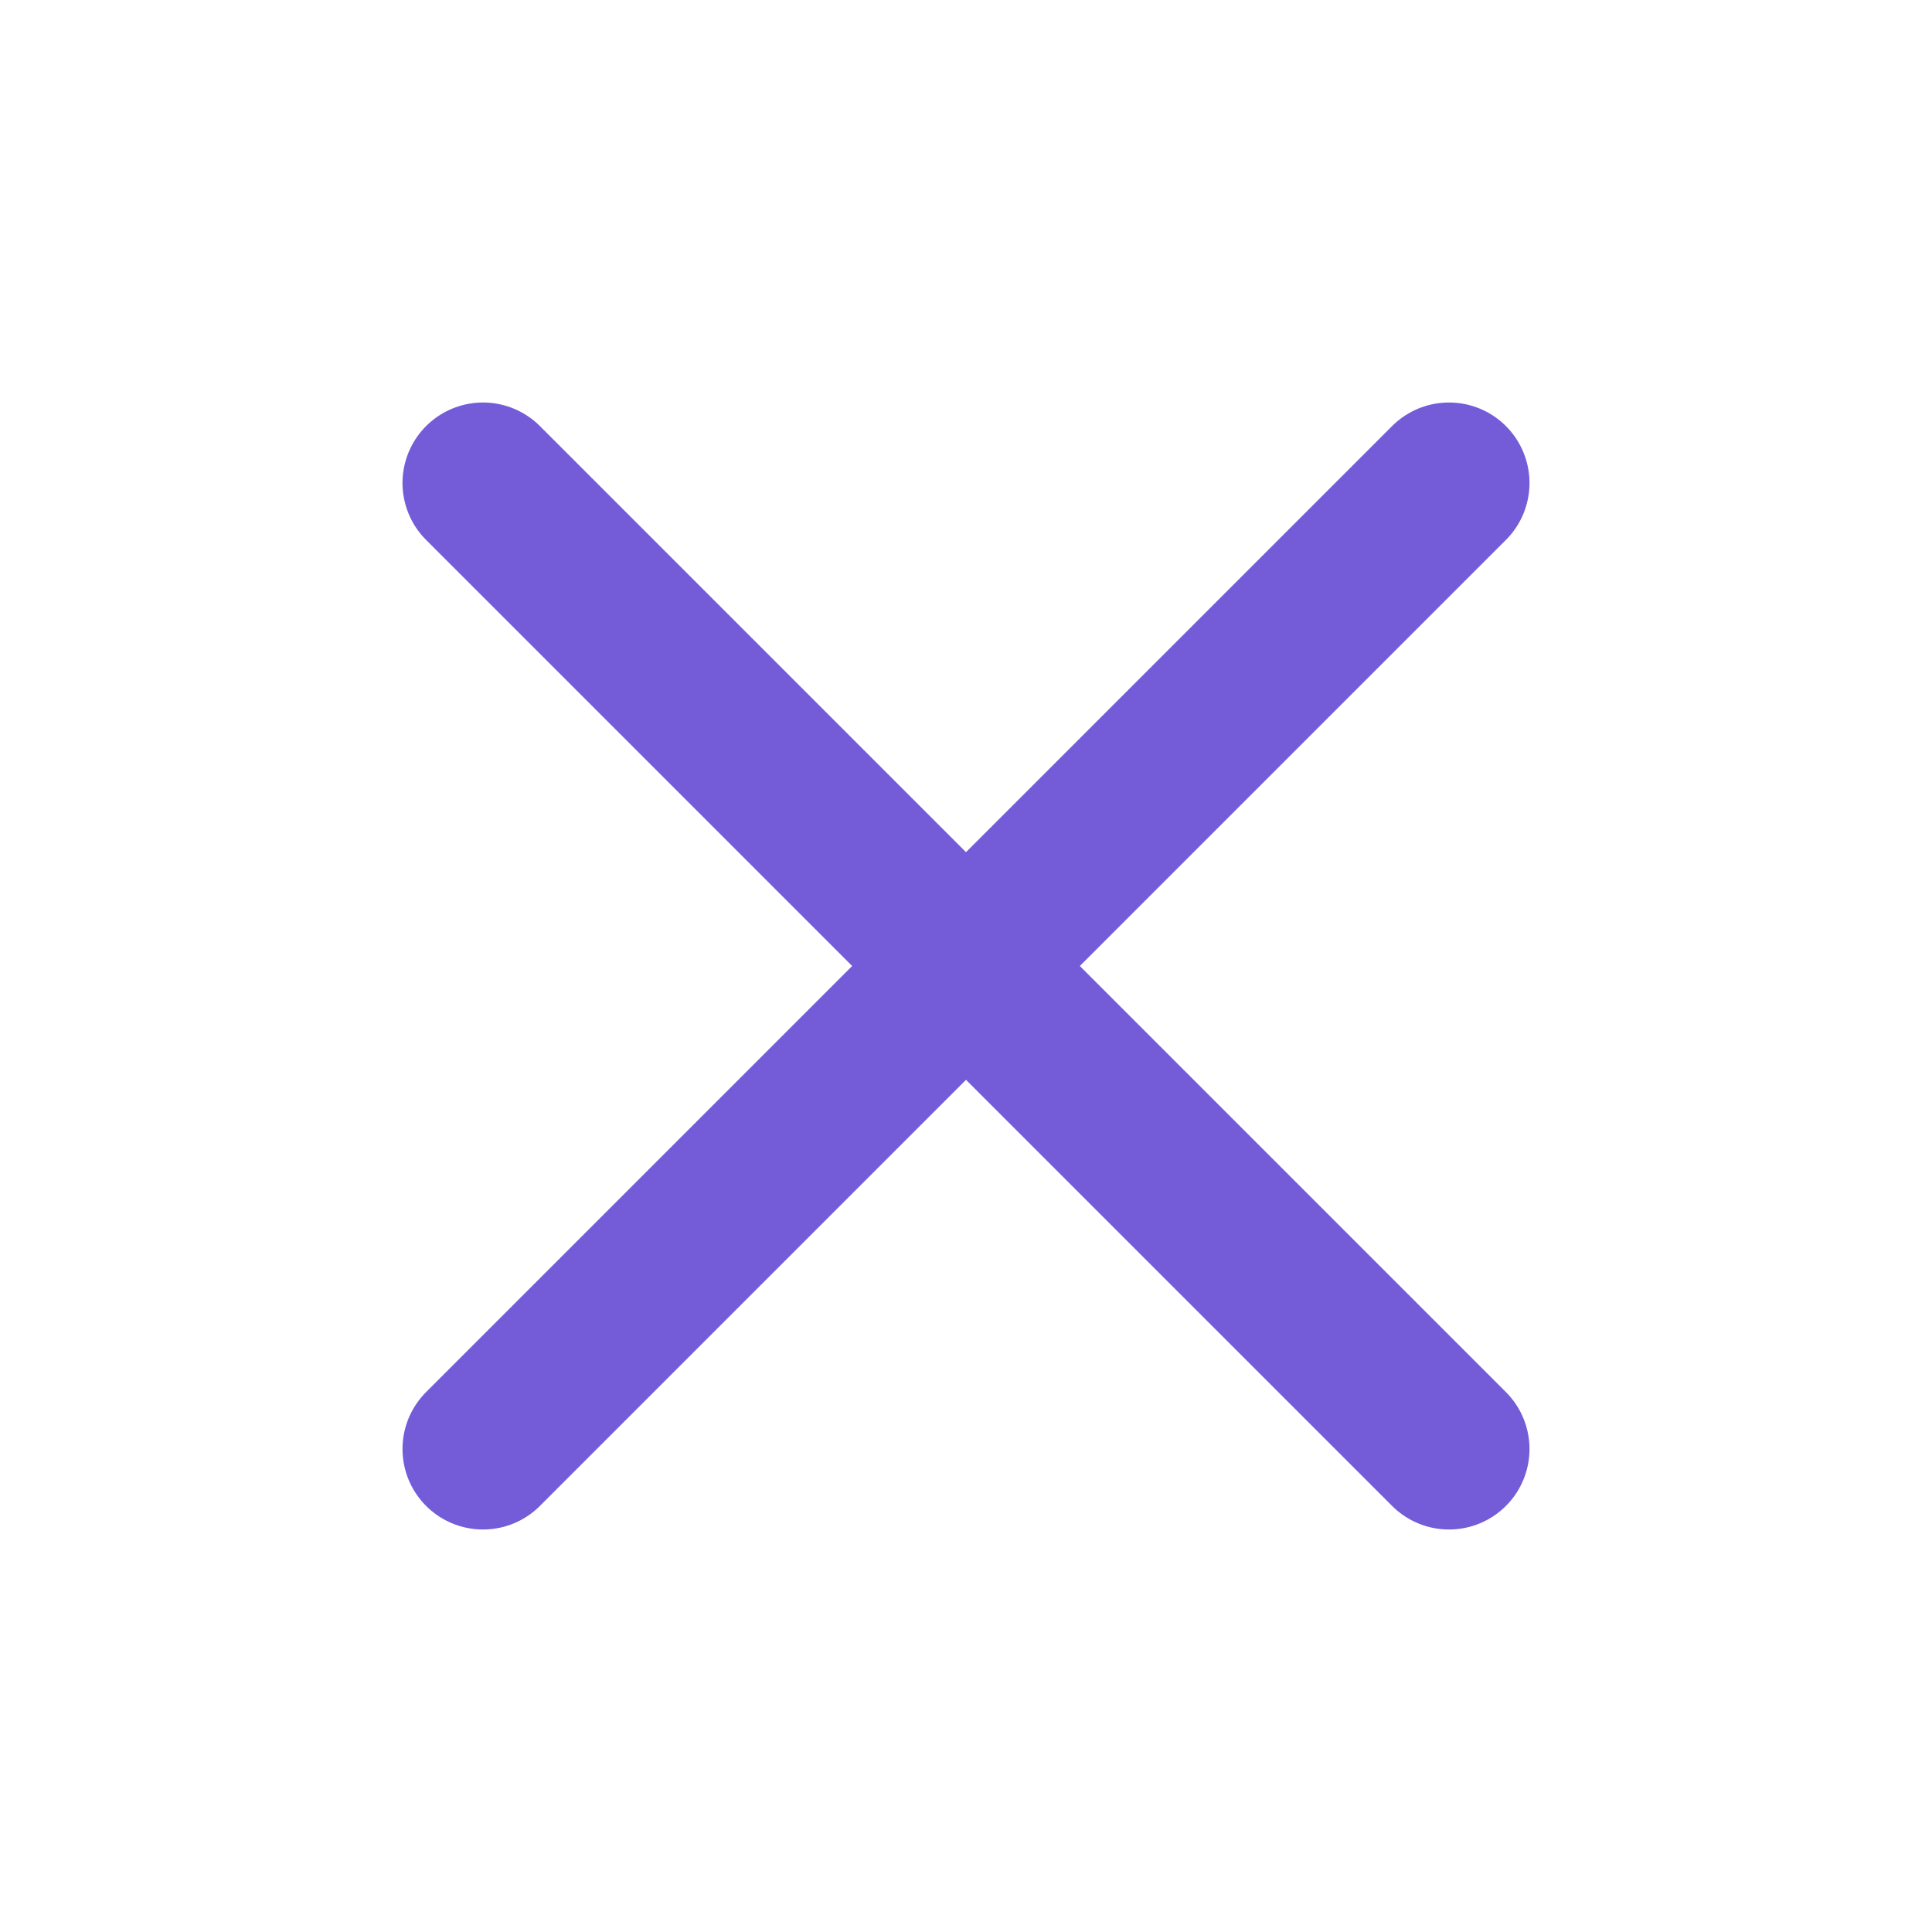
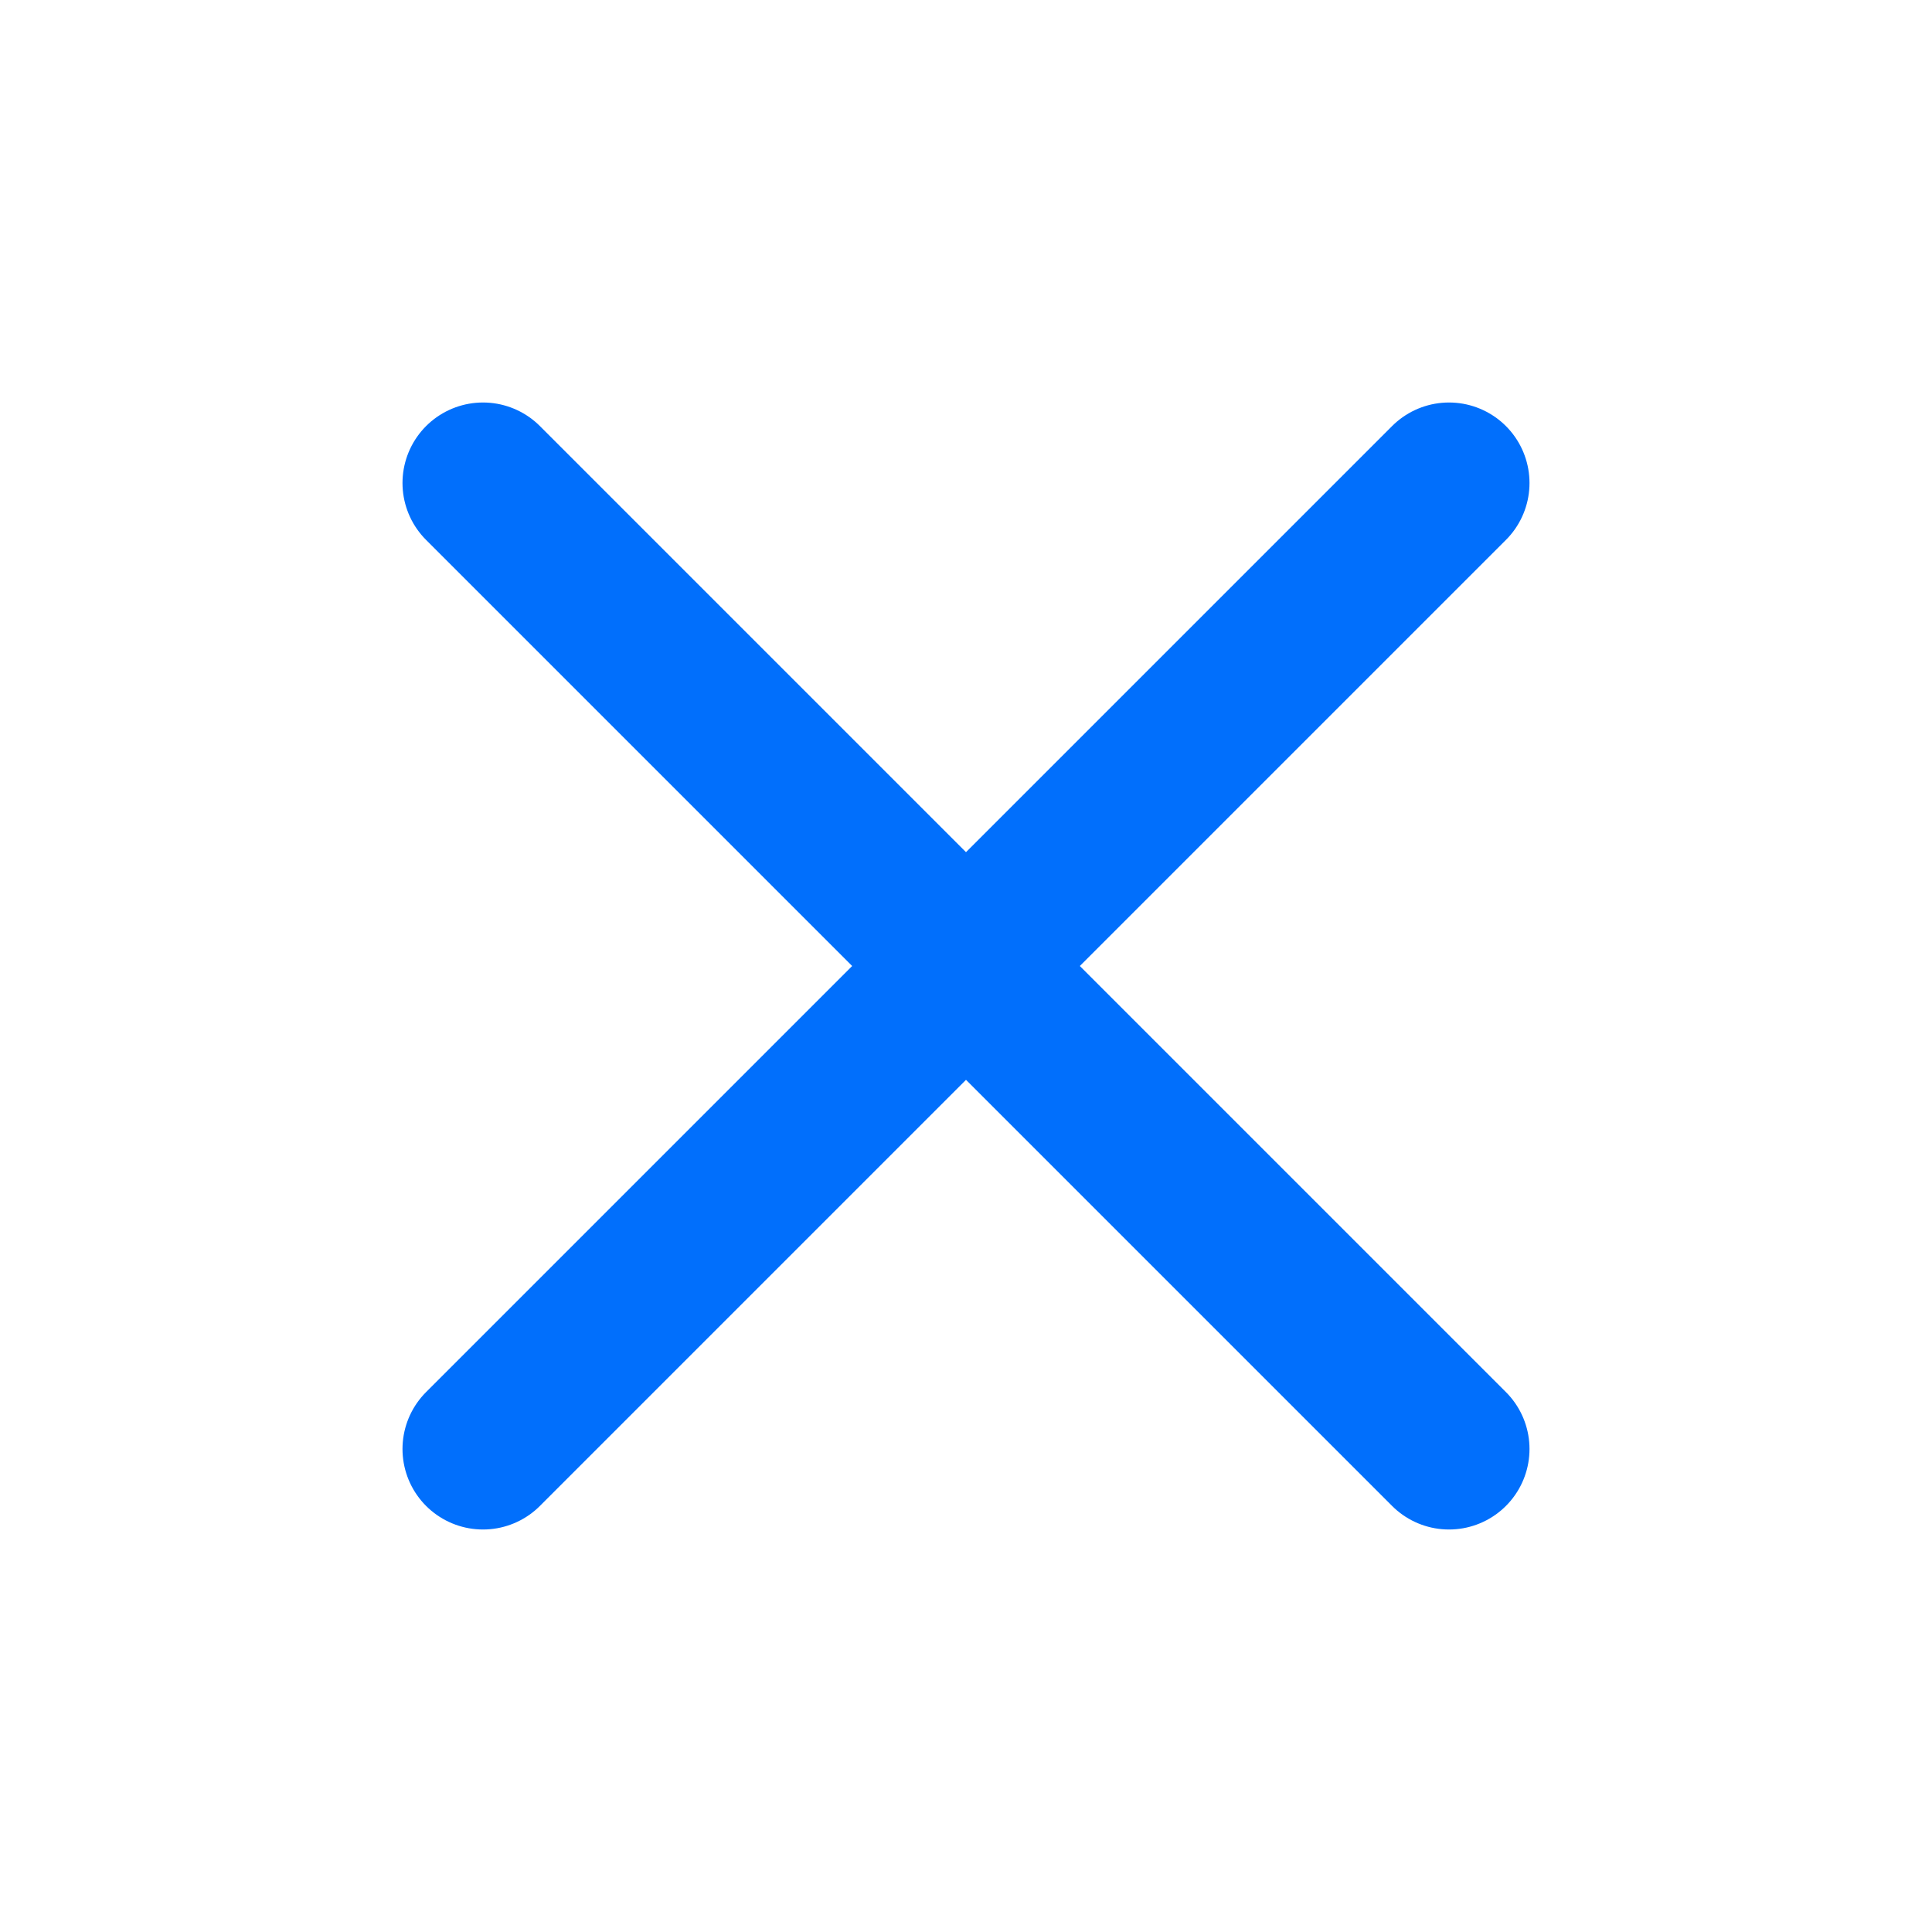
<svg xmlns="http://www.w3.org/2000/svg" viewBox="0 0 24 24" fill="none">
  <g id="SVGRepo_bgCarrier" stroke-width="0" />
  <g id="SVGRepo_tracerCarrier" stroke-linecap="round" stroke-linejoin="round" />
  <g id="SVGRepo_iconCarrier">
    <g id="Menu / Close_MD">
-       <path id="Vector" d="M18 18L12 12M12 12L6 6M12 12L18 6M12 12L6 18" stroke="#745cd8" stroke-width="2" stroke-linecap="round" stroke-linejoin="round" />
+       <path id="Vector" d="M18 18L12 12M12 12L6 6M12 12L18 6M12 12L6 18" stroke="#016FFC" stroke-width="2" stroke-linecap="round" stroke-linejoin="round" />
    </g>
  </g>
</svg>
